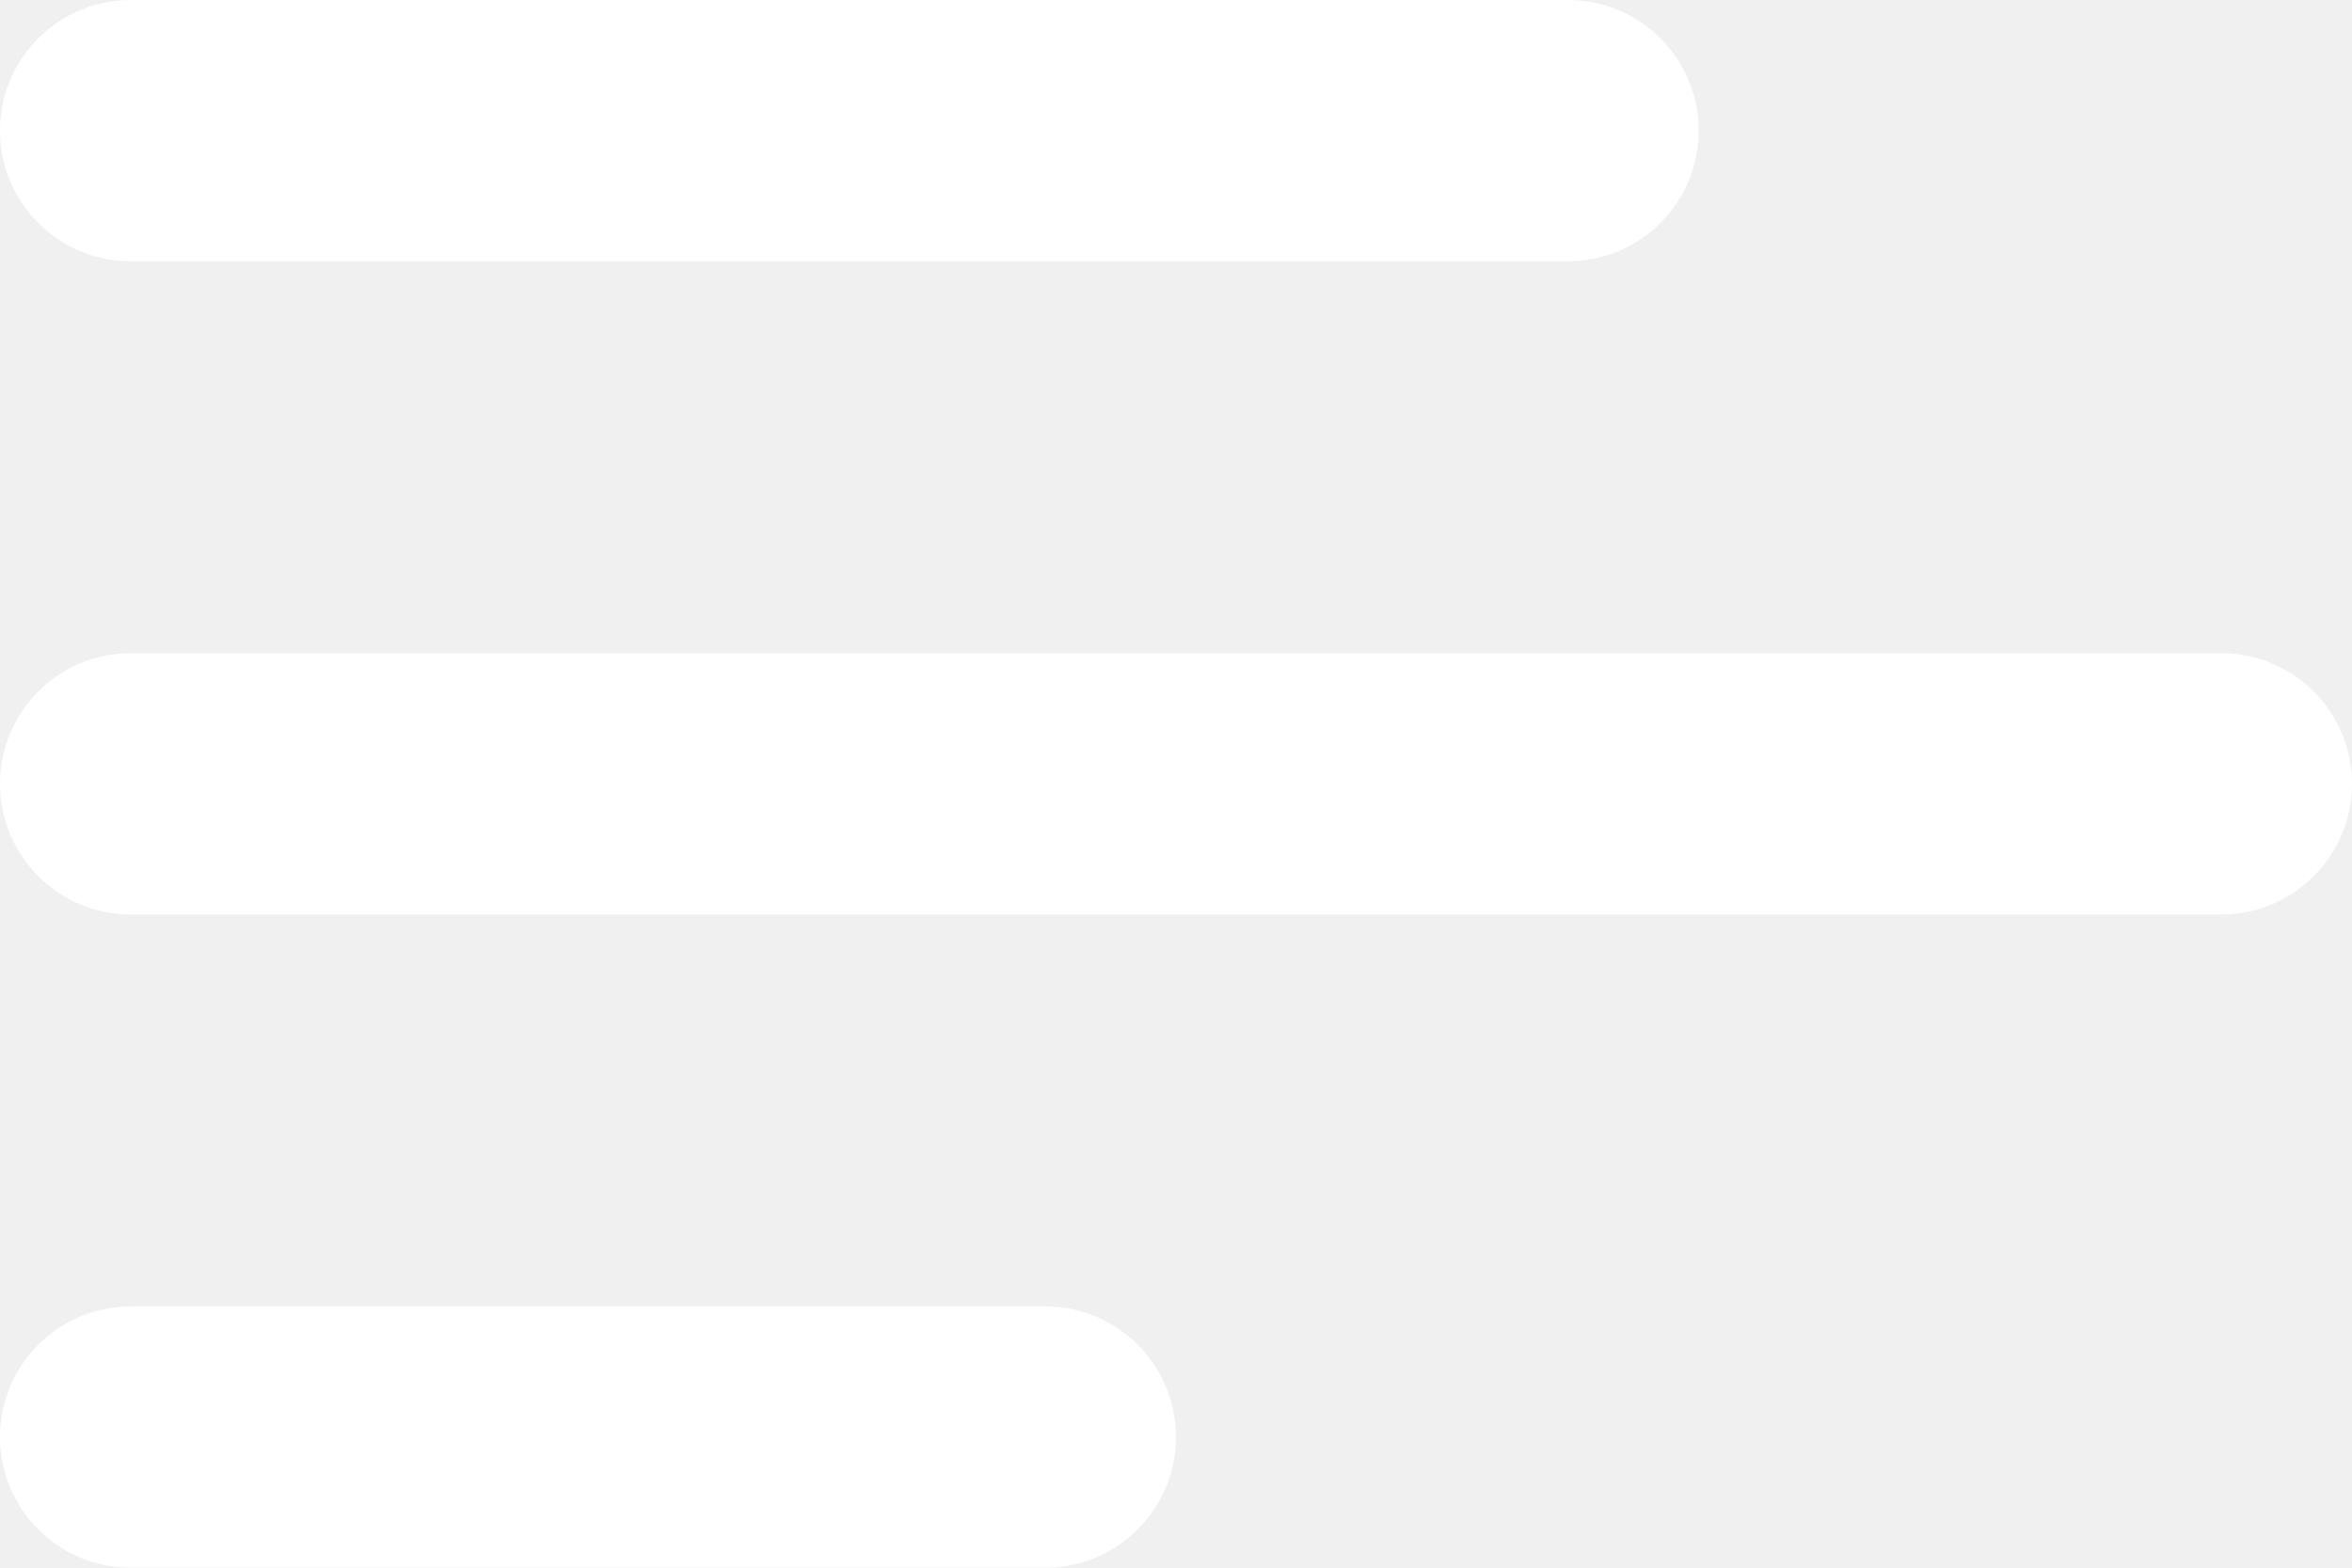
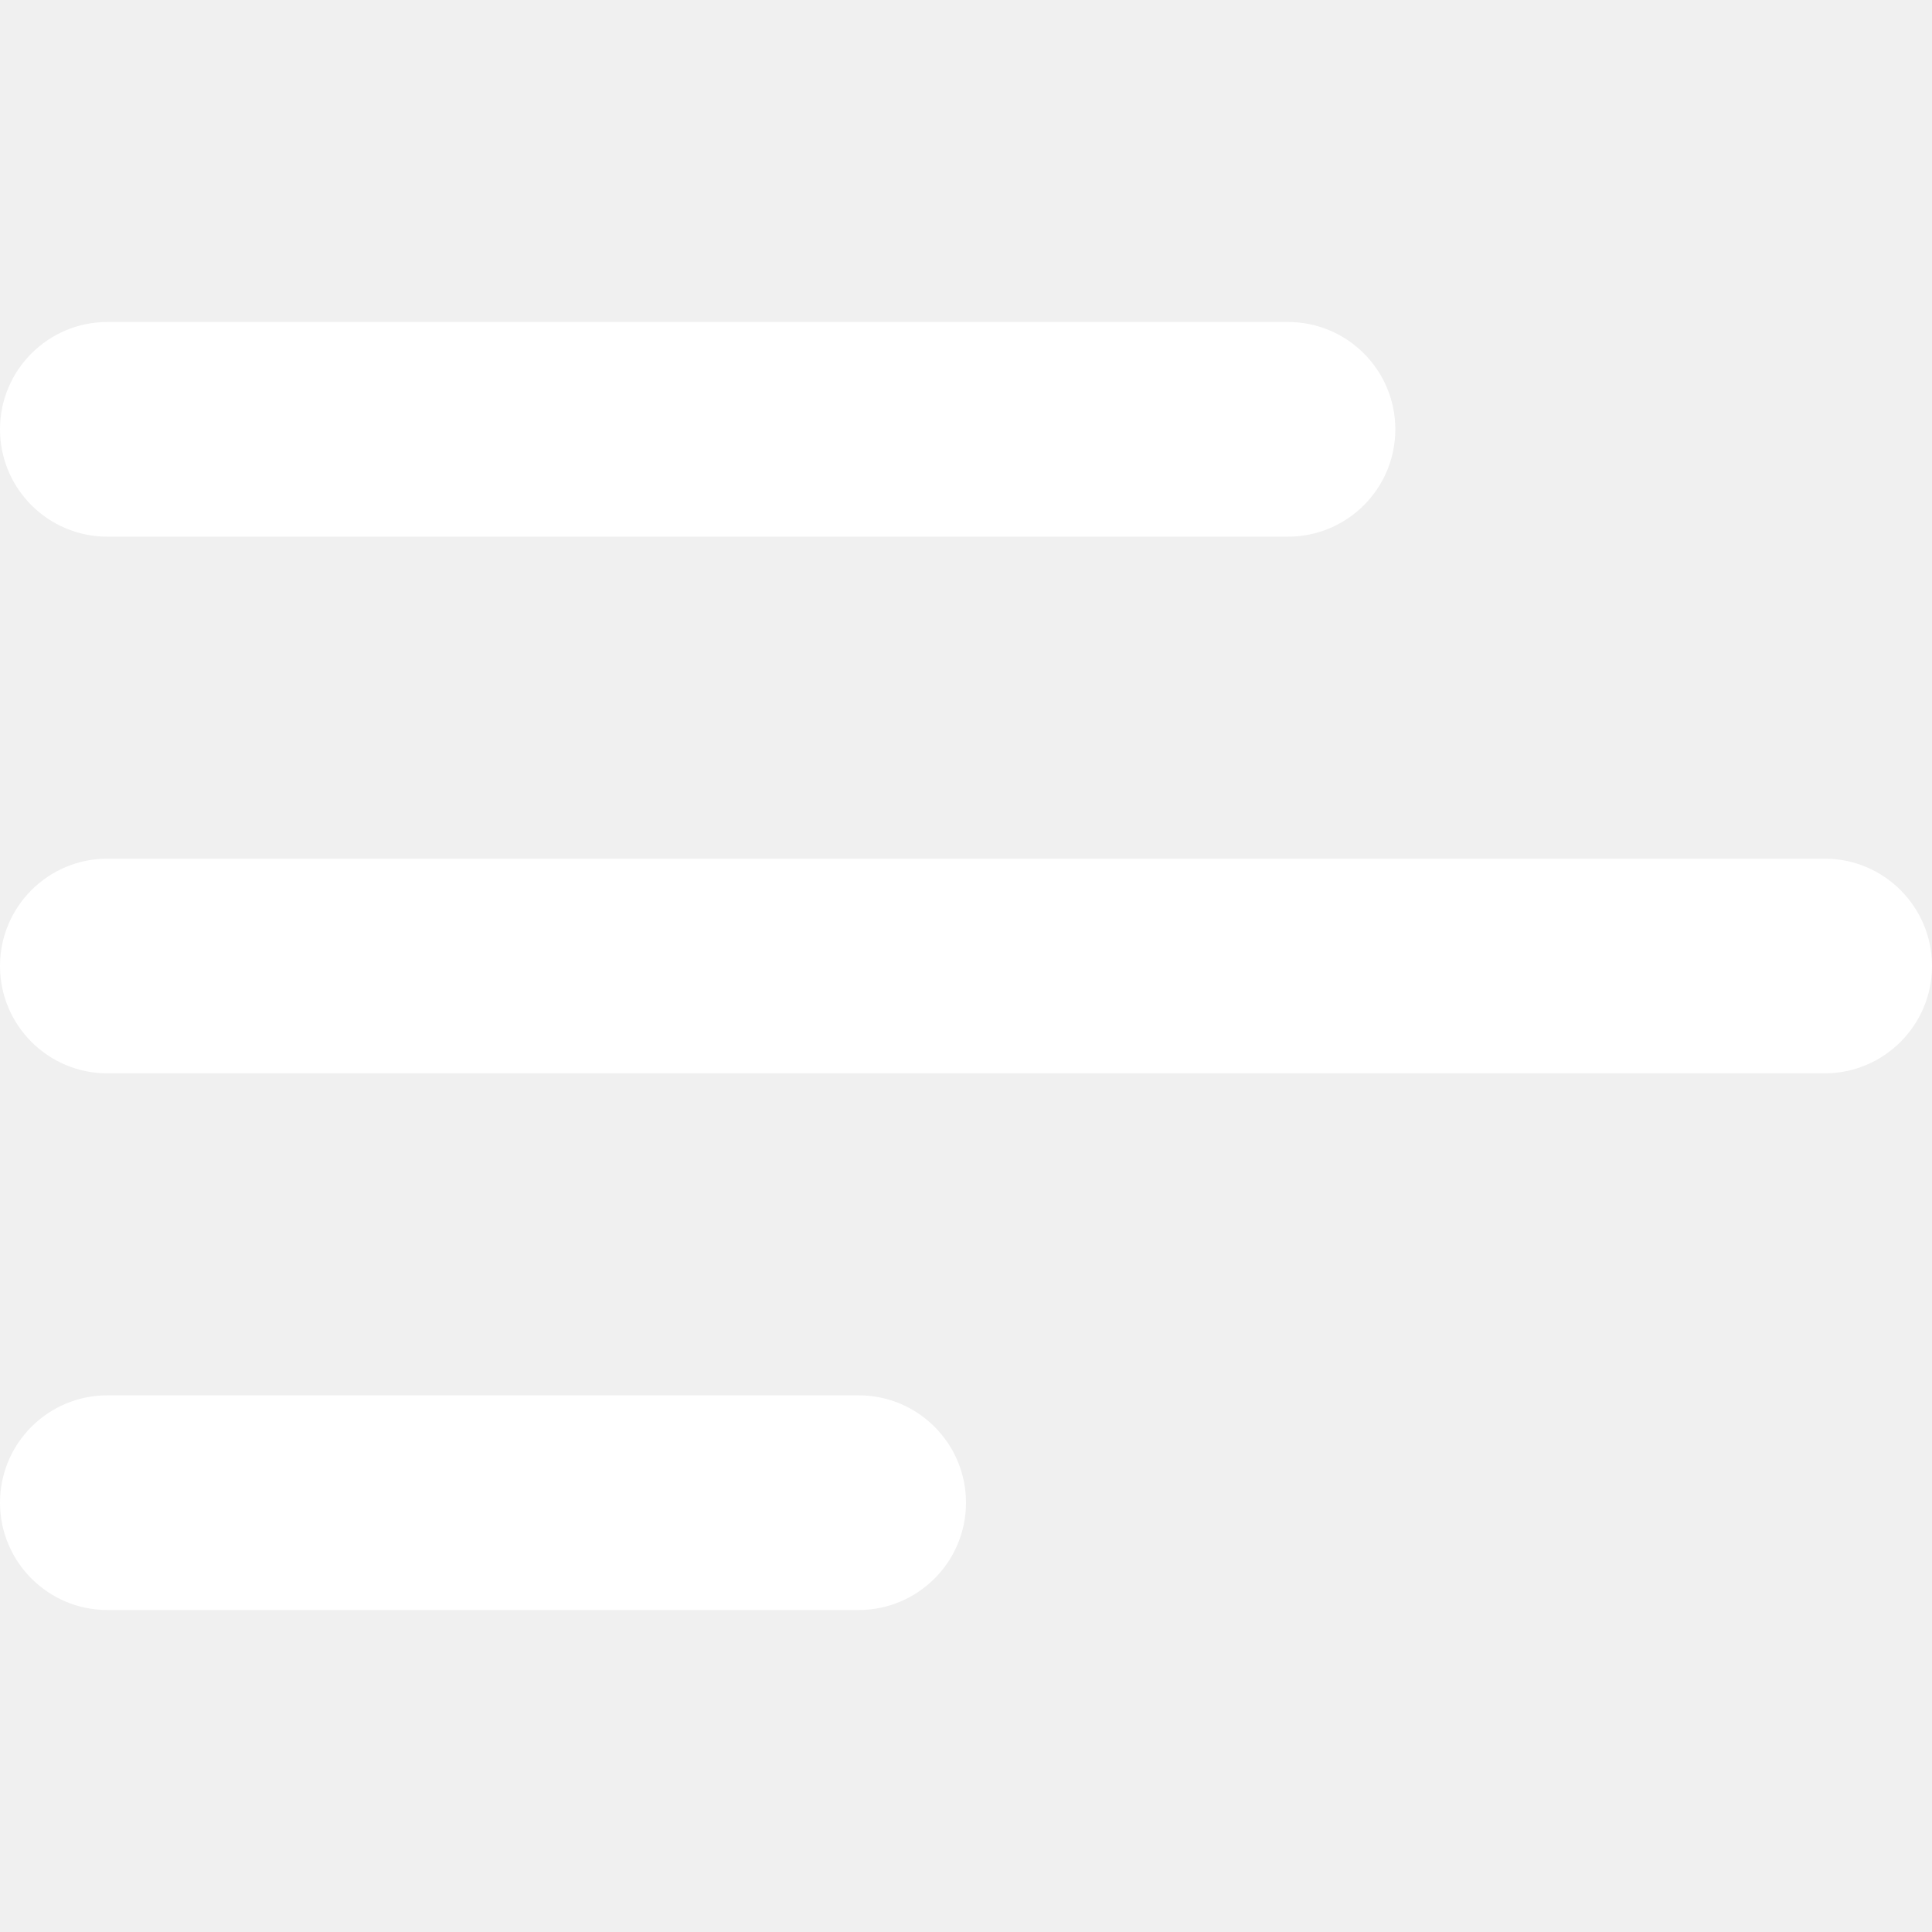
- <svg xmlns="http://www.w3.org/2000/svg" width="18" height="12" viewBox="0 0 18 12" fill="none">
+ <svg xmlns="http://www.w3.org/2000/svg" width="24" height="24" viewBox="0 0 18 12" fill="none">
  <path d="M0 11C0 11.552 0.448 12 1 12H8C8.552 12 9 11.552 9 11C9 10.448 8.552 10 8 10H1C0.448 10 0 10.448 0 11ZM0 6C0 6.552 0.448 7 1 7H17C17.552 7 18 6.552 18 6C18 5.448 17.552 5 17 5H1C0.448 5 0 5.448 0 6ZM1 0C0.448 0 0 0.448 0 1C0 1.552 0.448 2 1 2H12C12.552 2 13 1.552 13 1C13 0.448 12.552 0 12 0H1Z" fill="white" />
</svg>
